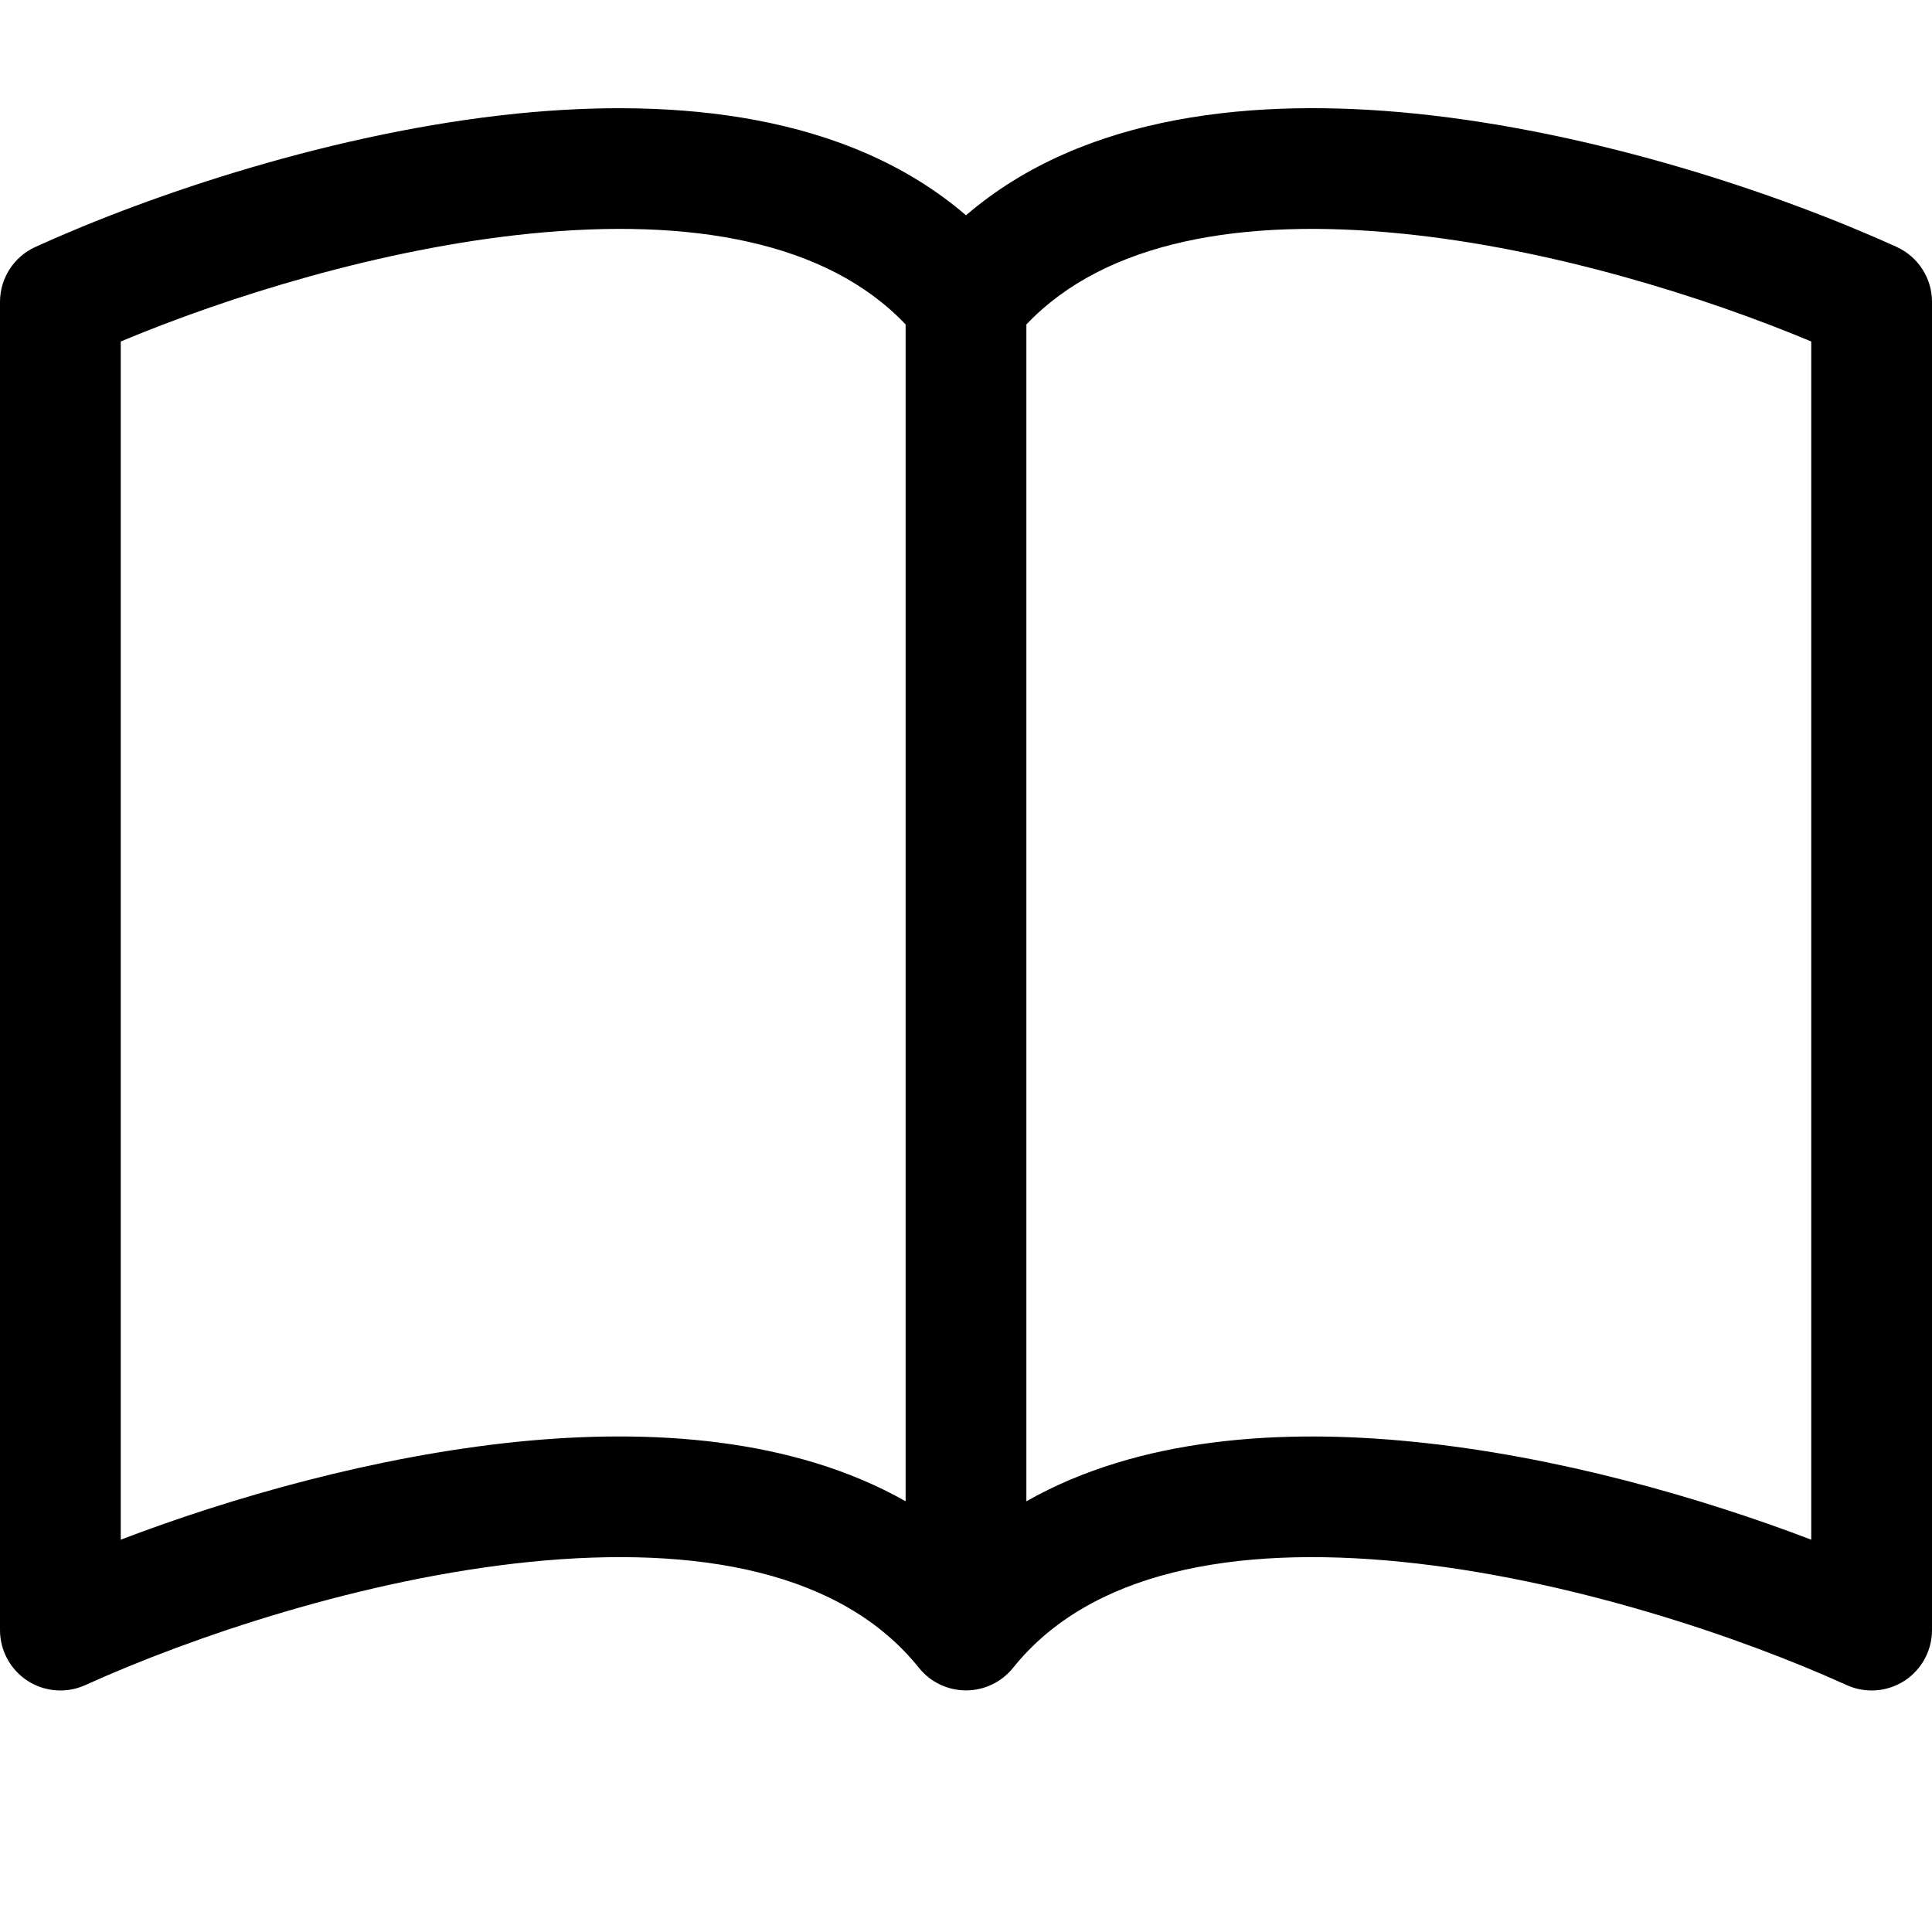
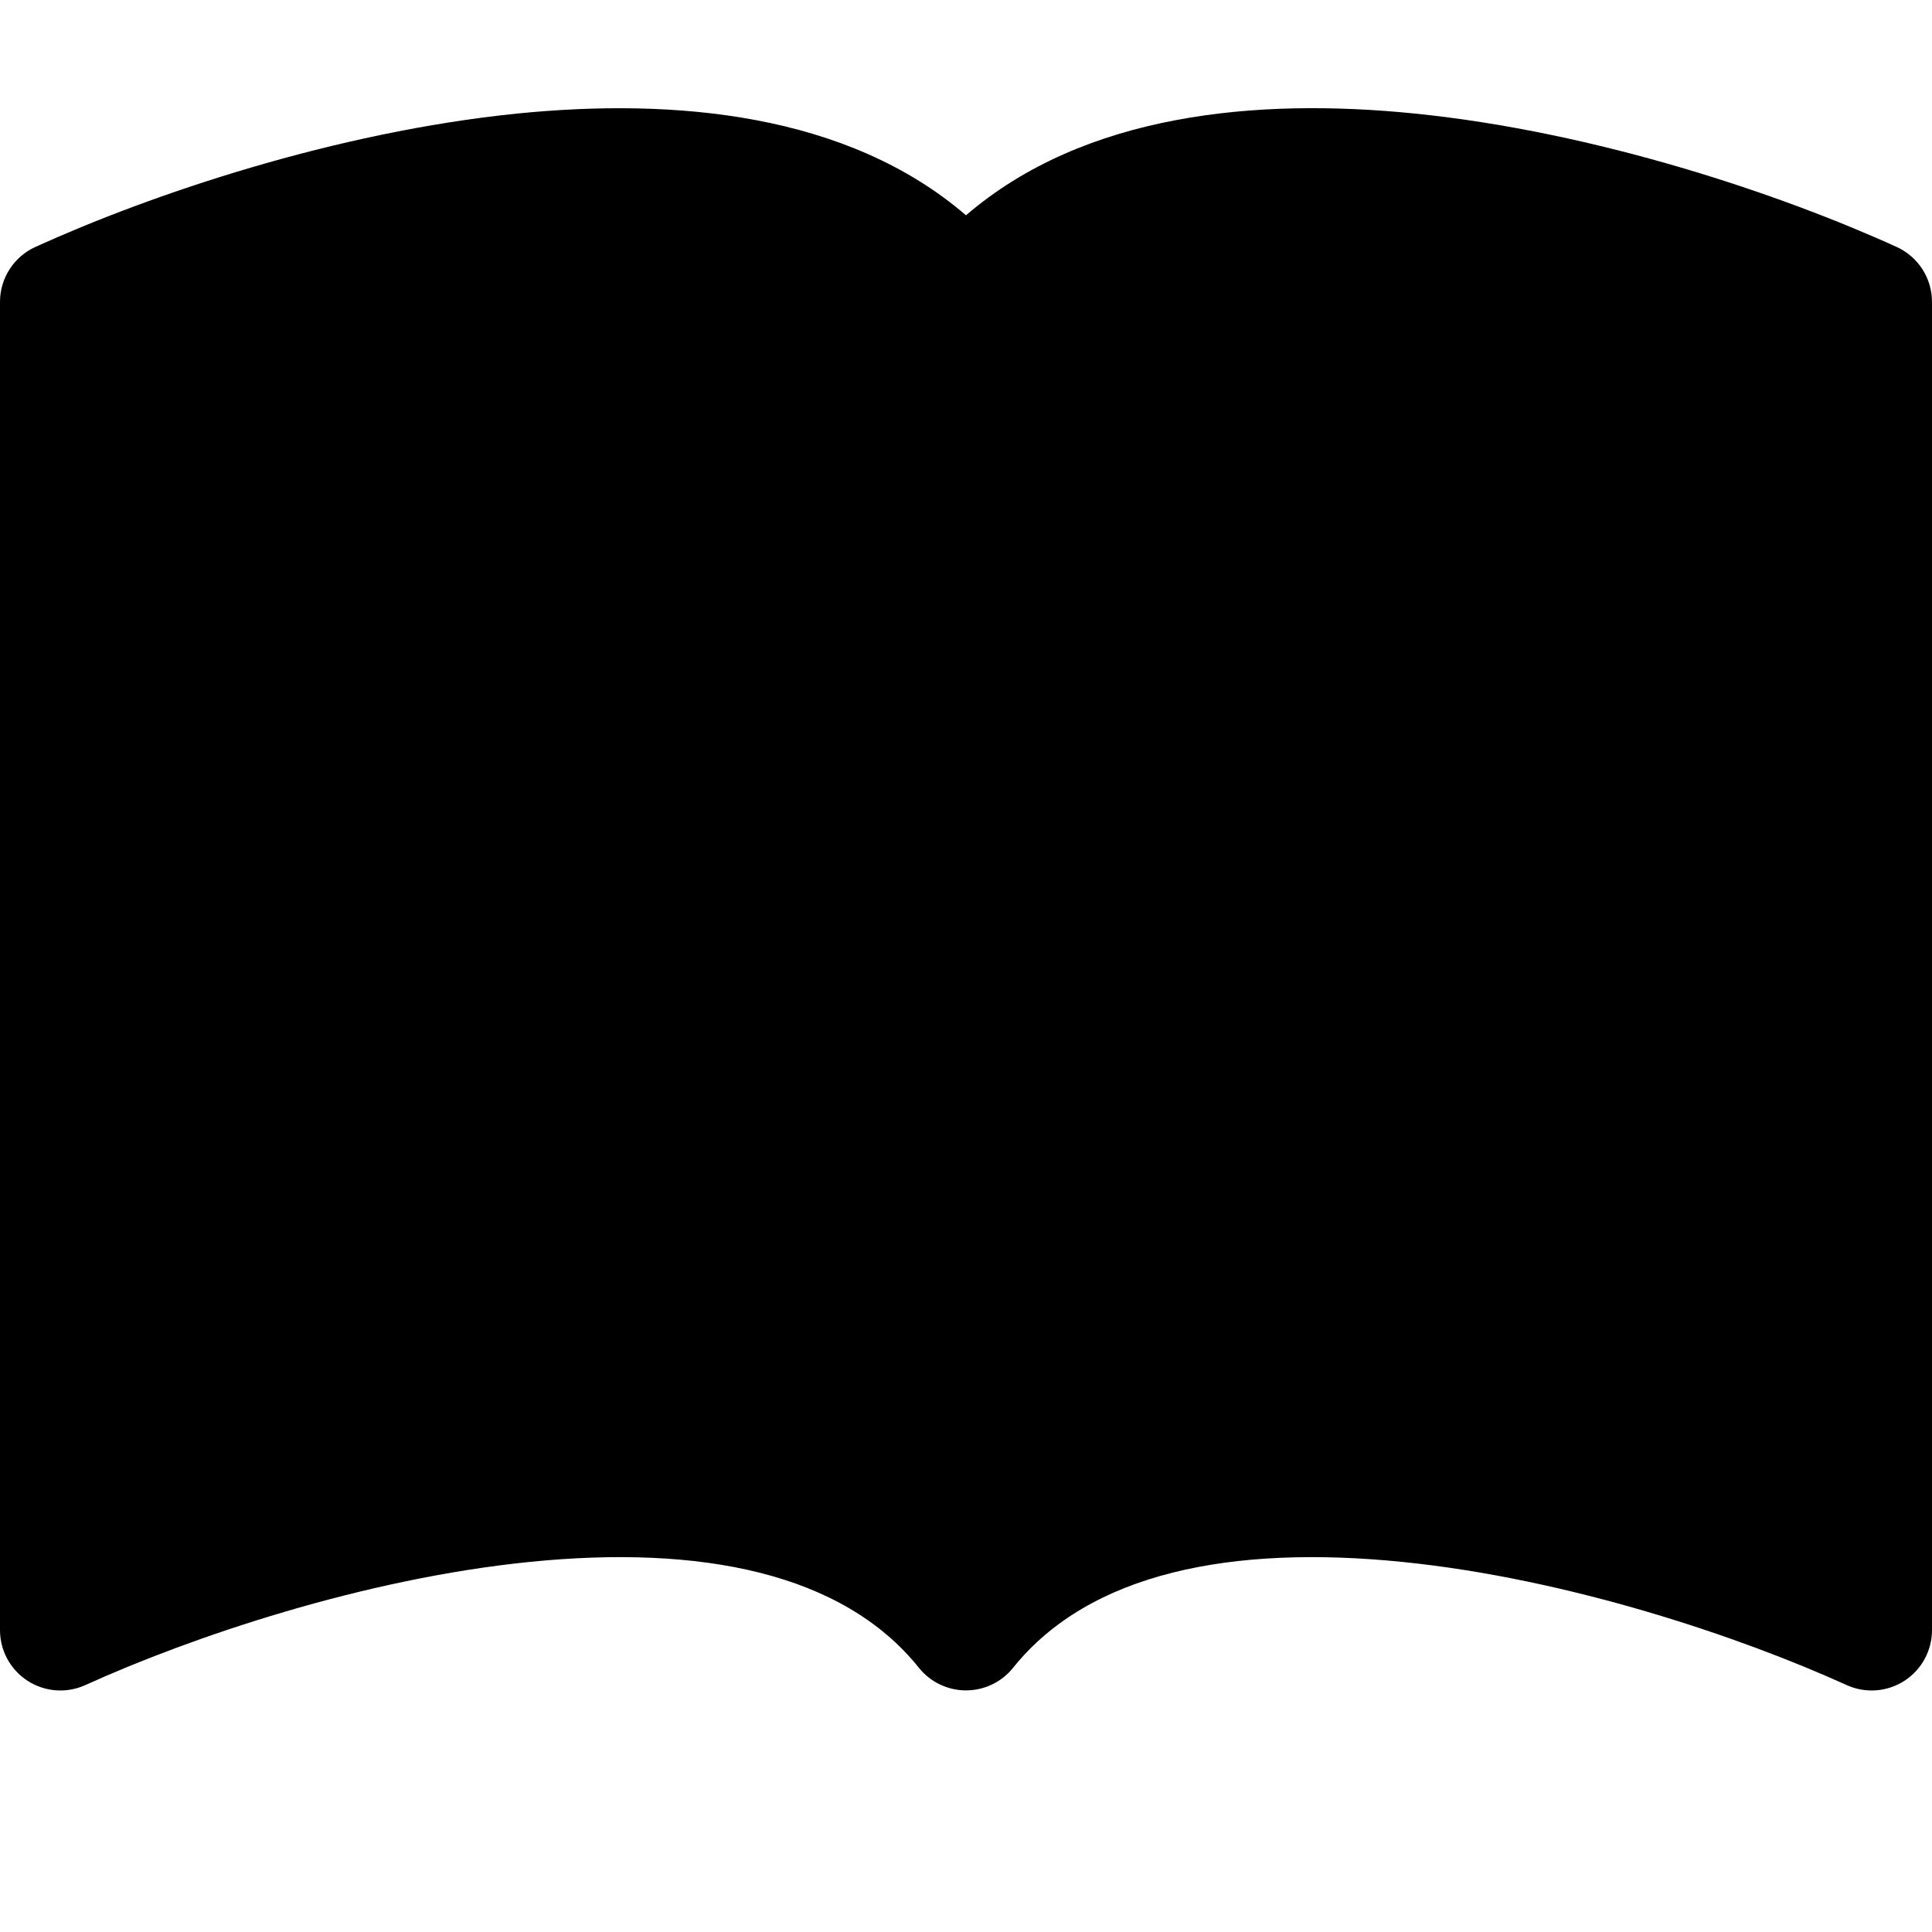
- <svg xmlns="http://www.w3.org/2000/svg" width="16" height="16" fill="currentColor" class="bi bi-book" viewBox="0 0 16 16">
-   <path d="M1 2.828c.885-.37 2.154-.769 3.388-.893 1.33-.134 2.458.063 3.112.752v9.746c-.935-.53-2.12-.603-3.213-.493-1.18.12-2.37.461-3.287.811zm7.5-.141c.654-.689 1.782-.886 3.112-.752 1.234.124 2.503.523 3.388.893v9.923c-.918-.35-2.107-.692-3.287-.81-1.094-.111-2.278-.039-3.213.492zM8 1.783C7.015.936 5.587.81 4.287.94c-1.514.153-3.042.672-3.994 1.105A.5.5 0 0 0 0 2.5v11a.5.5 0 0 0 .707.455c.882-.4 2.303-.881 3.68-1.02 1.409-.142 2.59.087 3.223.877a.5.5 0 0 0 .78 0c.633-.79 1.814-1.019 3.222-.877 1.378.139 2.8.62 3.681 1.02A.5.5 0 0 0 16 13.5v-11a.5.5 0 0 0-.293-.455c-.952-.433-2.48-.952-3.994-1.105C10.413.809 8.985.936 8 1.783" />
+ <svg xmlns="http://www.w3.org/2000/svg" width="16" height="16" fill="currentColor" class="bi bi-book-fill" viewBox="0 0 16 16">
+   <path d="M8 1.783C7.015.936 5.587.81 4.287.94c-1.514.153-3.042.672-3.994 1.105A.5.5 0 0 0 0 2.5v11a.5.5 0 0 0 .707.455c.882-.4 2.303-.881 3.68-1.02 1.409-.142 2.59.087 3.223.877a.5.5 0 0 0 .78 0c.633-.79 1.814-1.019 3.222-.877 1.378.139 2.8.62 3.681 1.02A.5.5 0 0 0 16 13.5v-11a.5.5 0 0 0-.293-.455c-.952-.433-2.48-.952-3.994-1.105C10.413.809 8.985.936 8 1.783" />
</svg>
